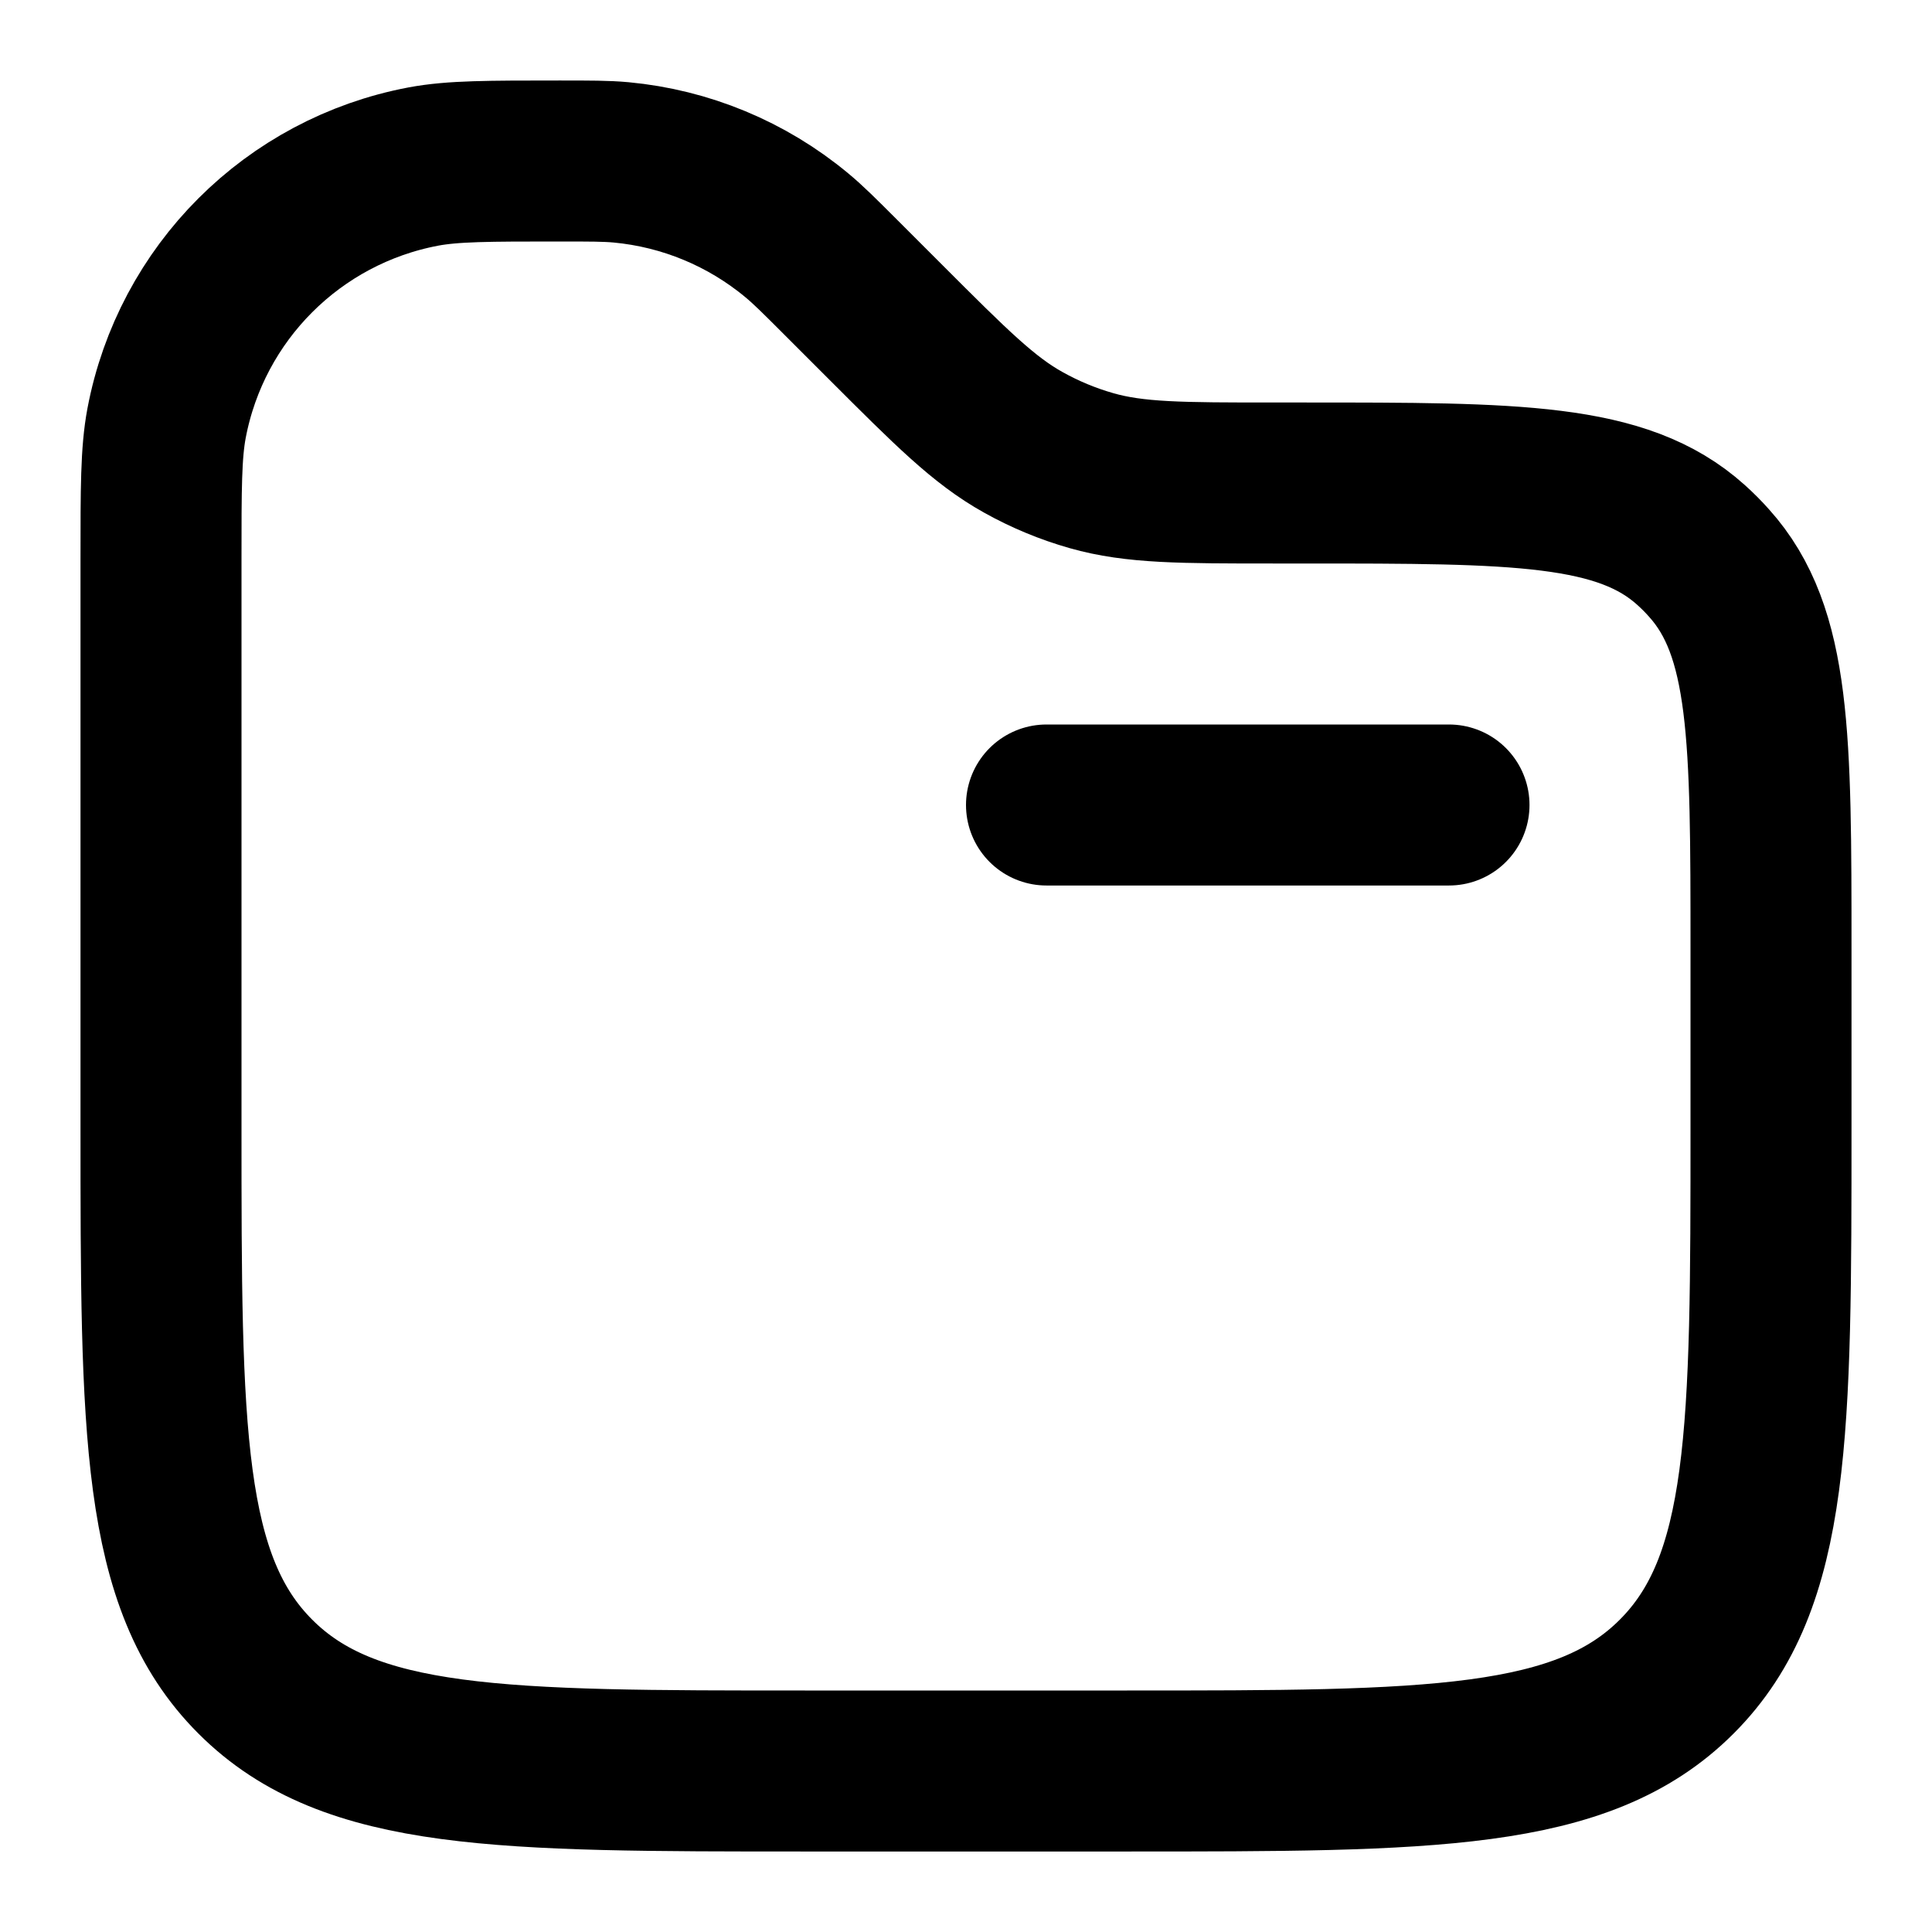
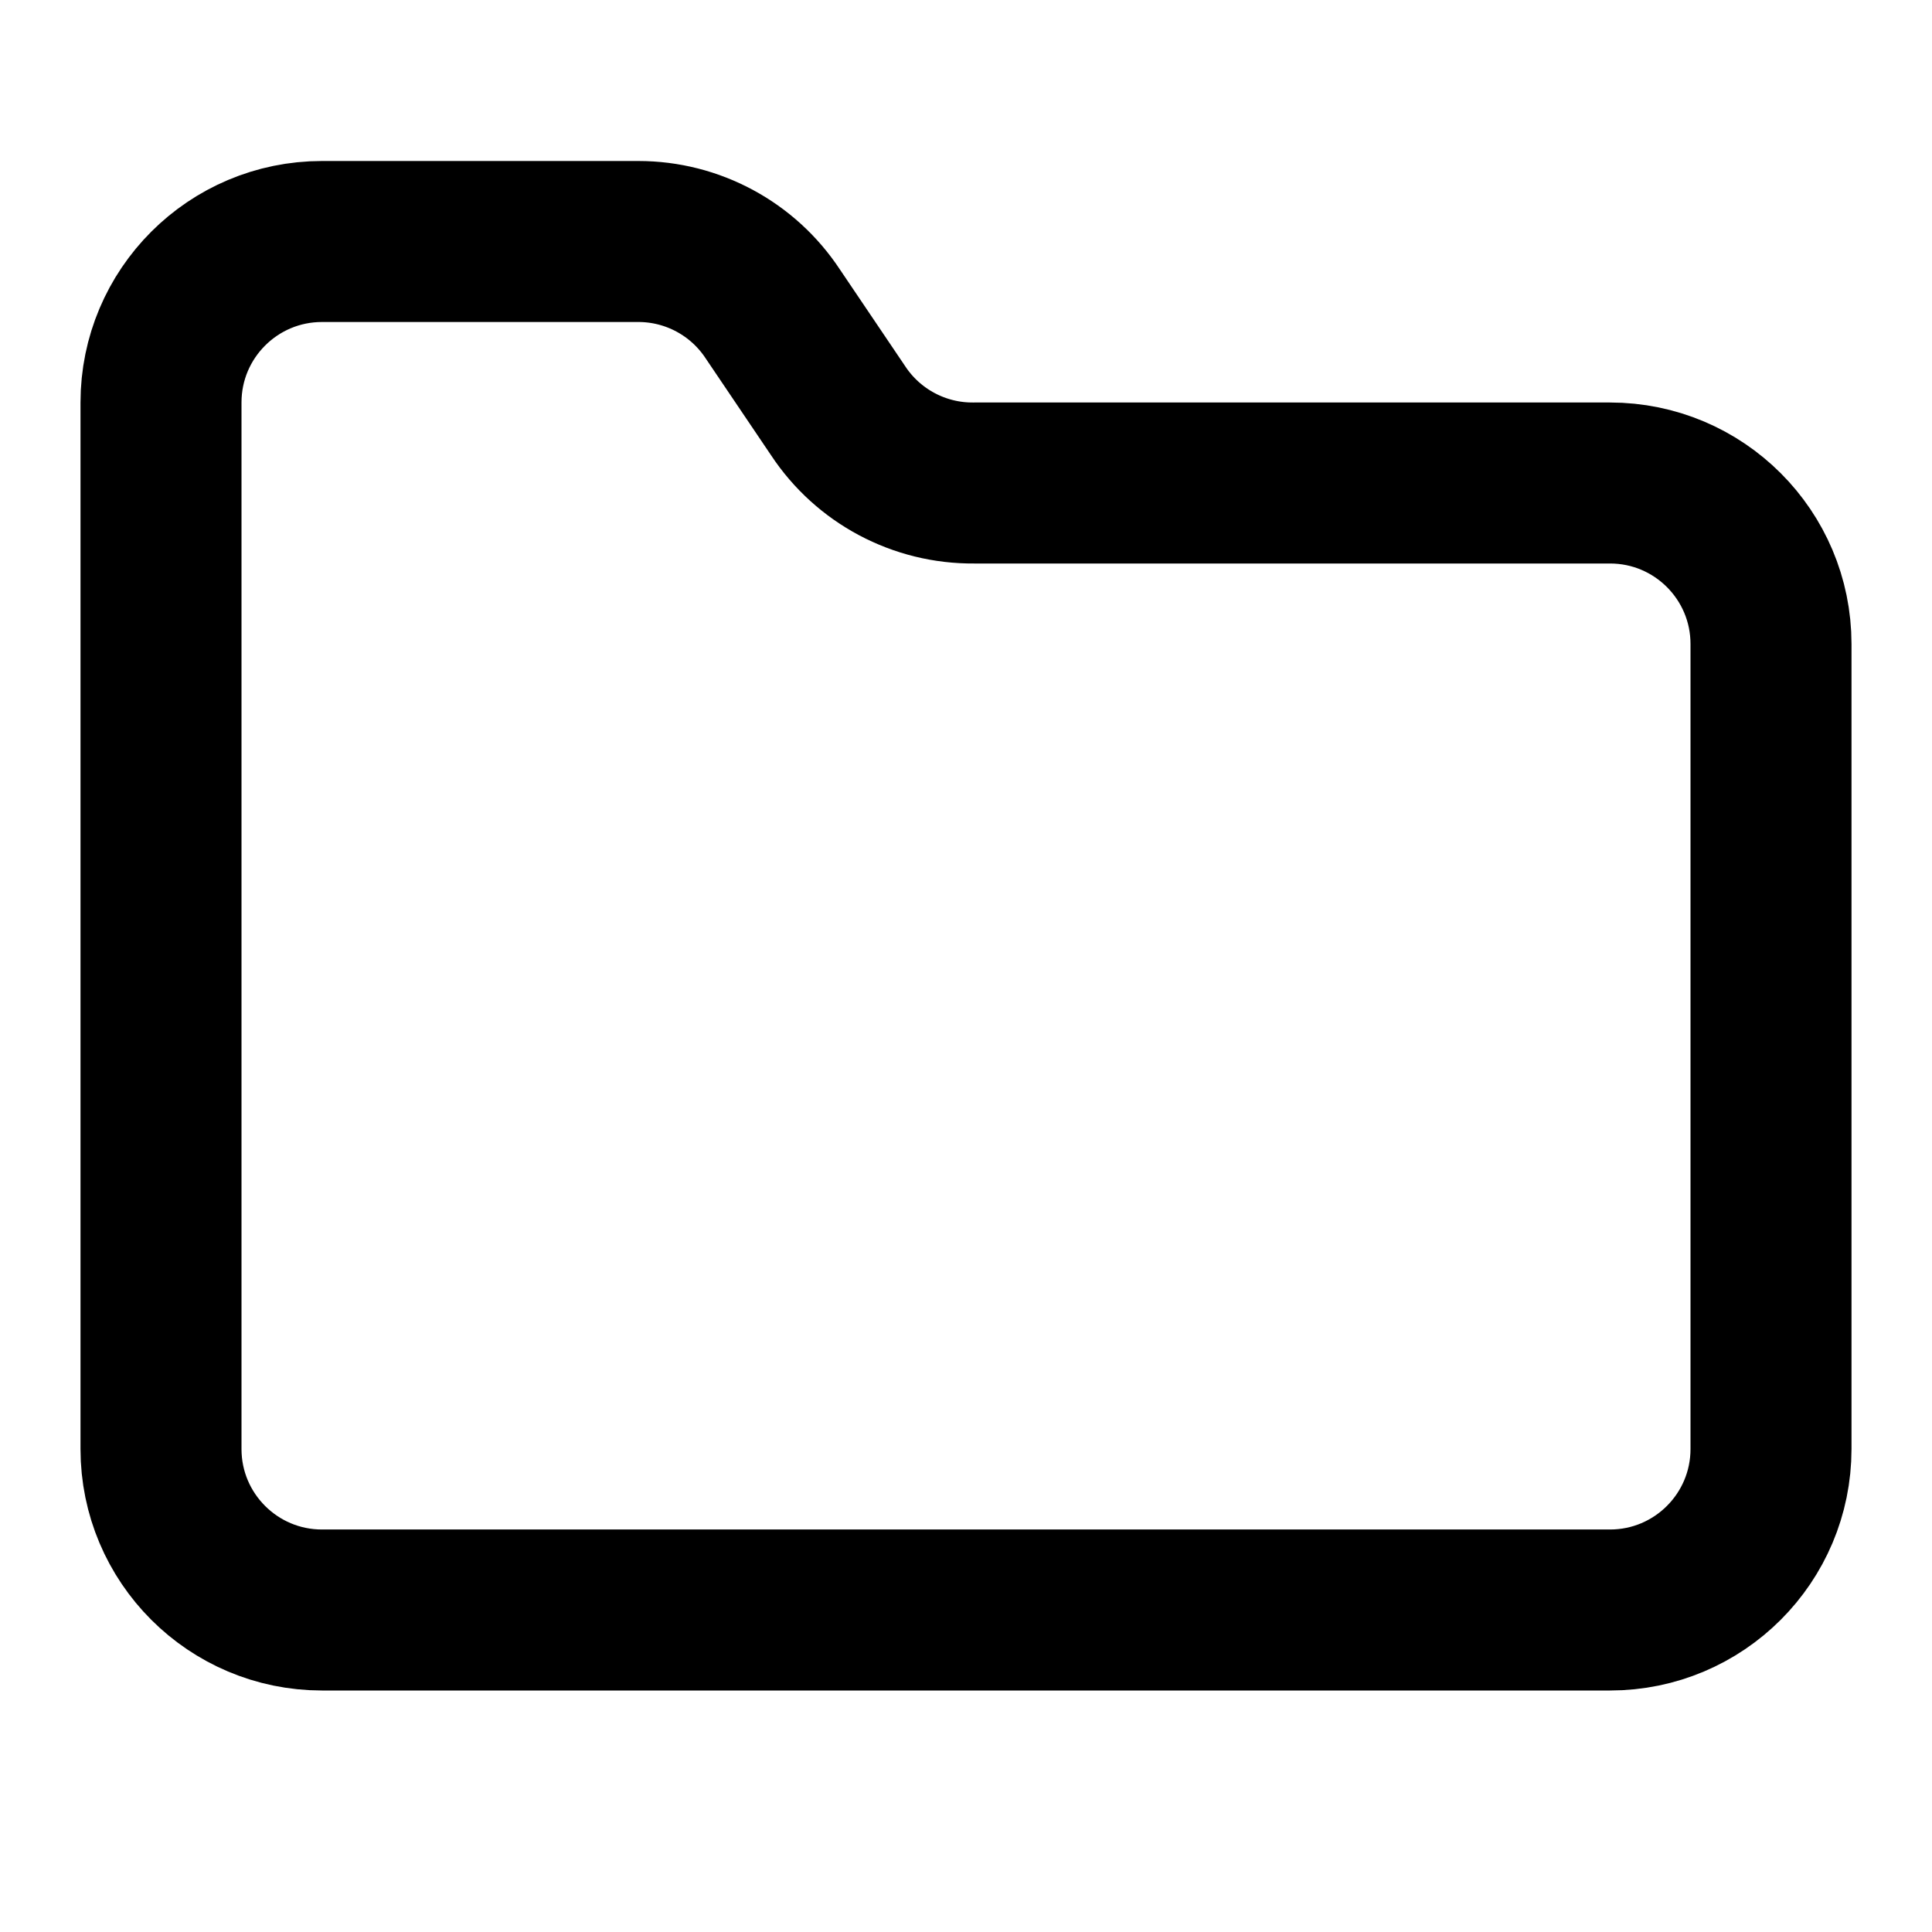
- <svg xmlns="http://www.w3.org/2000/svg" viewBox="0 0 24 24" fill="none">
-   <g id="SVGRepo_bgCarrier" stroke-width="0" />
-   <g id="SVGRepo_tracerCarrier" stroke-linecap="round" stroke-linejoin="round" />
-   <g id="SVGRepo_iconCarrier">
-     <path d="M18 10L13 10" stroke="#000000" stroke-width="2" stroke-linecap="round" />
-     <path d="M2 6.95C2 6.067 2 5.626 2.069 5.258C2.375 3.64 3.64 2.375 5.258 2.069C5.626 2 6.067 2 6.95 2C7.336 2 7.53 2 7.716 2.017C8.517 2.092 9.277 2.407 9.896 2.921C10.04 3.04 10.176 3.176 10.45 3.45L11 4C11.816 4.816 12.224 5.224 12.712 5.495C12.98 5.645 13.265 5.763 13.56 5.847C14.098 6 14.675 6 15.828 6H16.202C18.834 6 20.151 6 21.006 6.769C21.085 6.84 21.16 6.915 21.23 6.994C22 7.849 22 9.166 22 11.798V14C22 17.771 22 19.657 20.828 20.828C19.657 22 17.771 22 14 22H10C6.229 22 4.343 22 3.172 20.828C2 19.657 2 17.771 2 14V6.95Z" stroke="#000000" stroke-width="2" />
-   </g>
+ <svg xmlns="http://www.w3.org/2000/svg" width="24" height="24" viewBox="0 0 24 24" fill="none" stroke="currentColor" stroke-width="2" stroke-linecap="round" stroke-linejoin="round">
+   <path d="M20 20a2 2 0 0 0 2-2V8a2 2 0 0 0-2-2h-7.9a2 2 0 0 1-1.69-.9L9.6 3.9A2 2 0 0 0 7.93 3H4a2 2 0 0 0-2 2v13a2 2 0 0 0 2 2Z" />
</svg>
